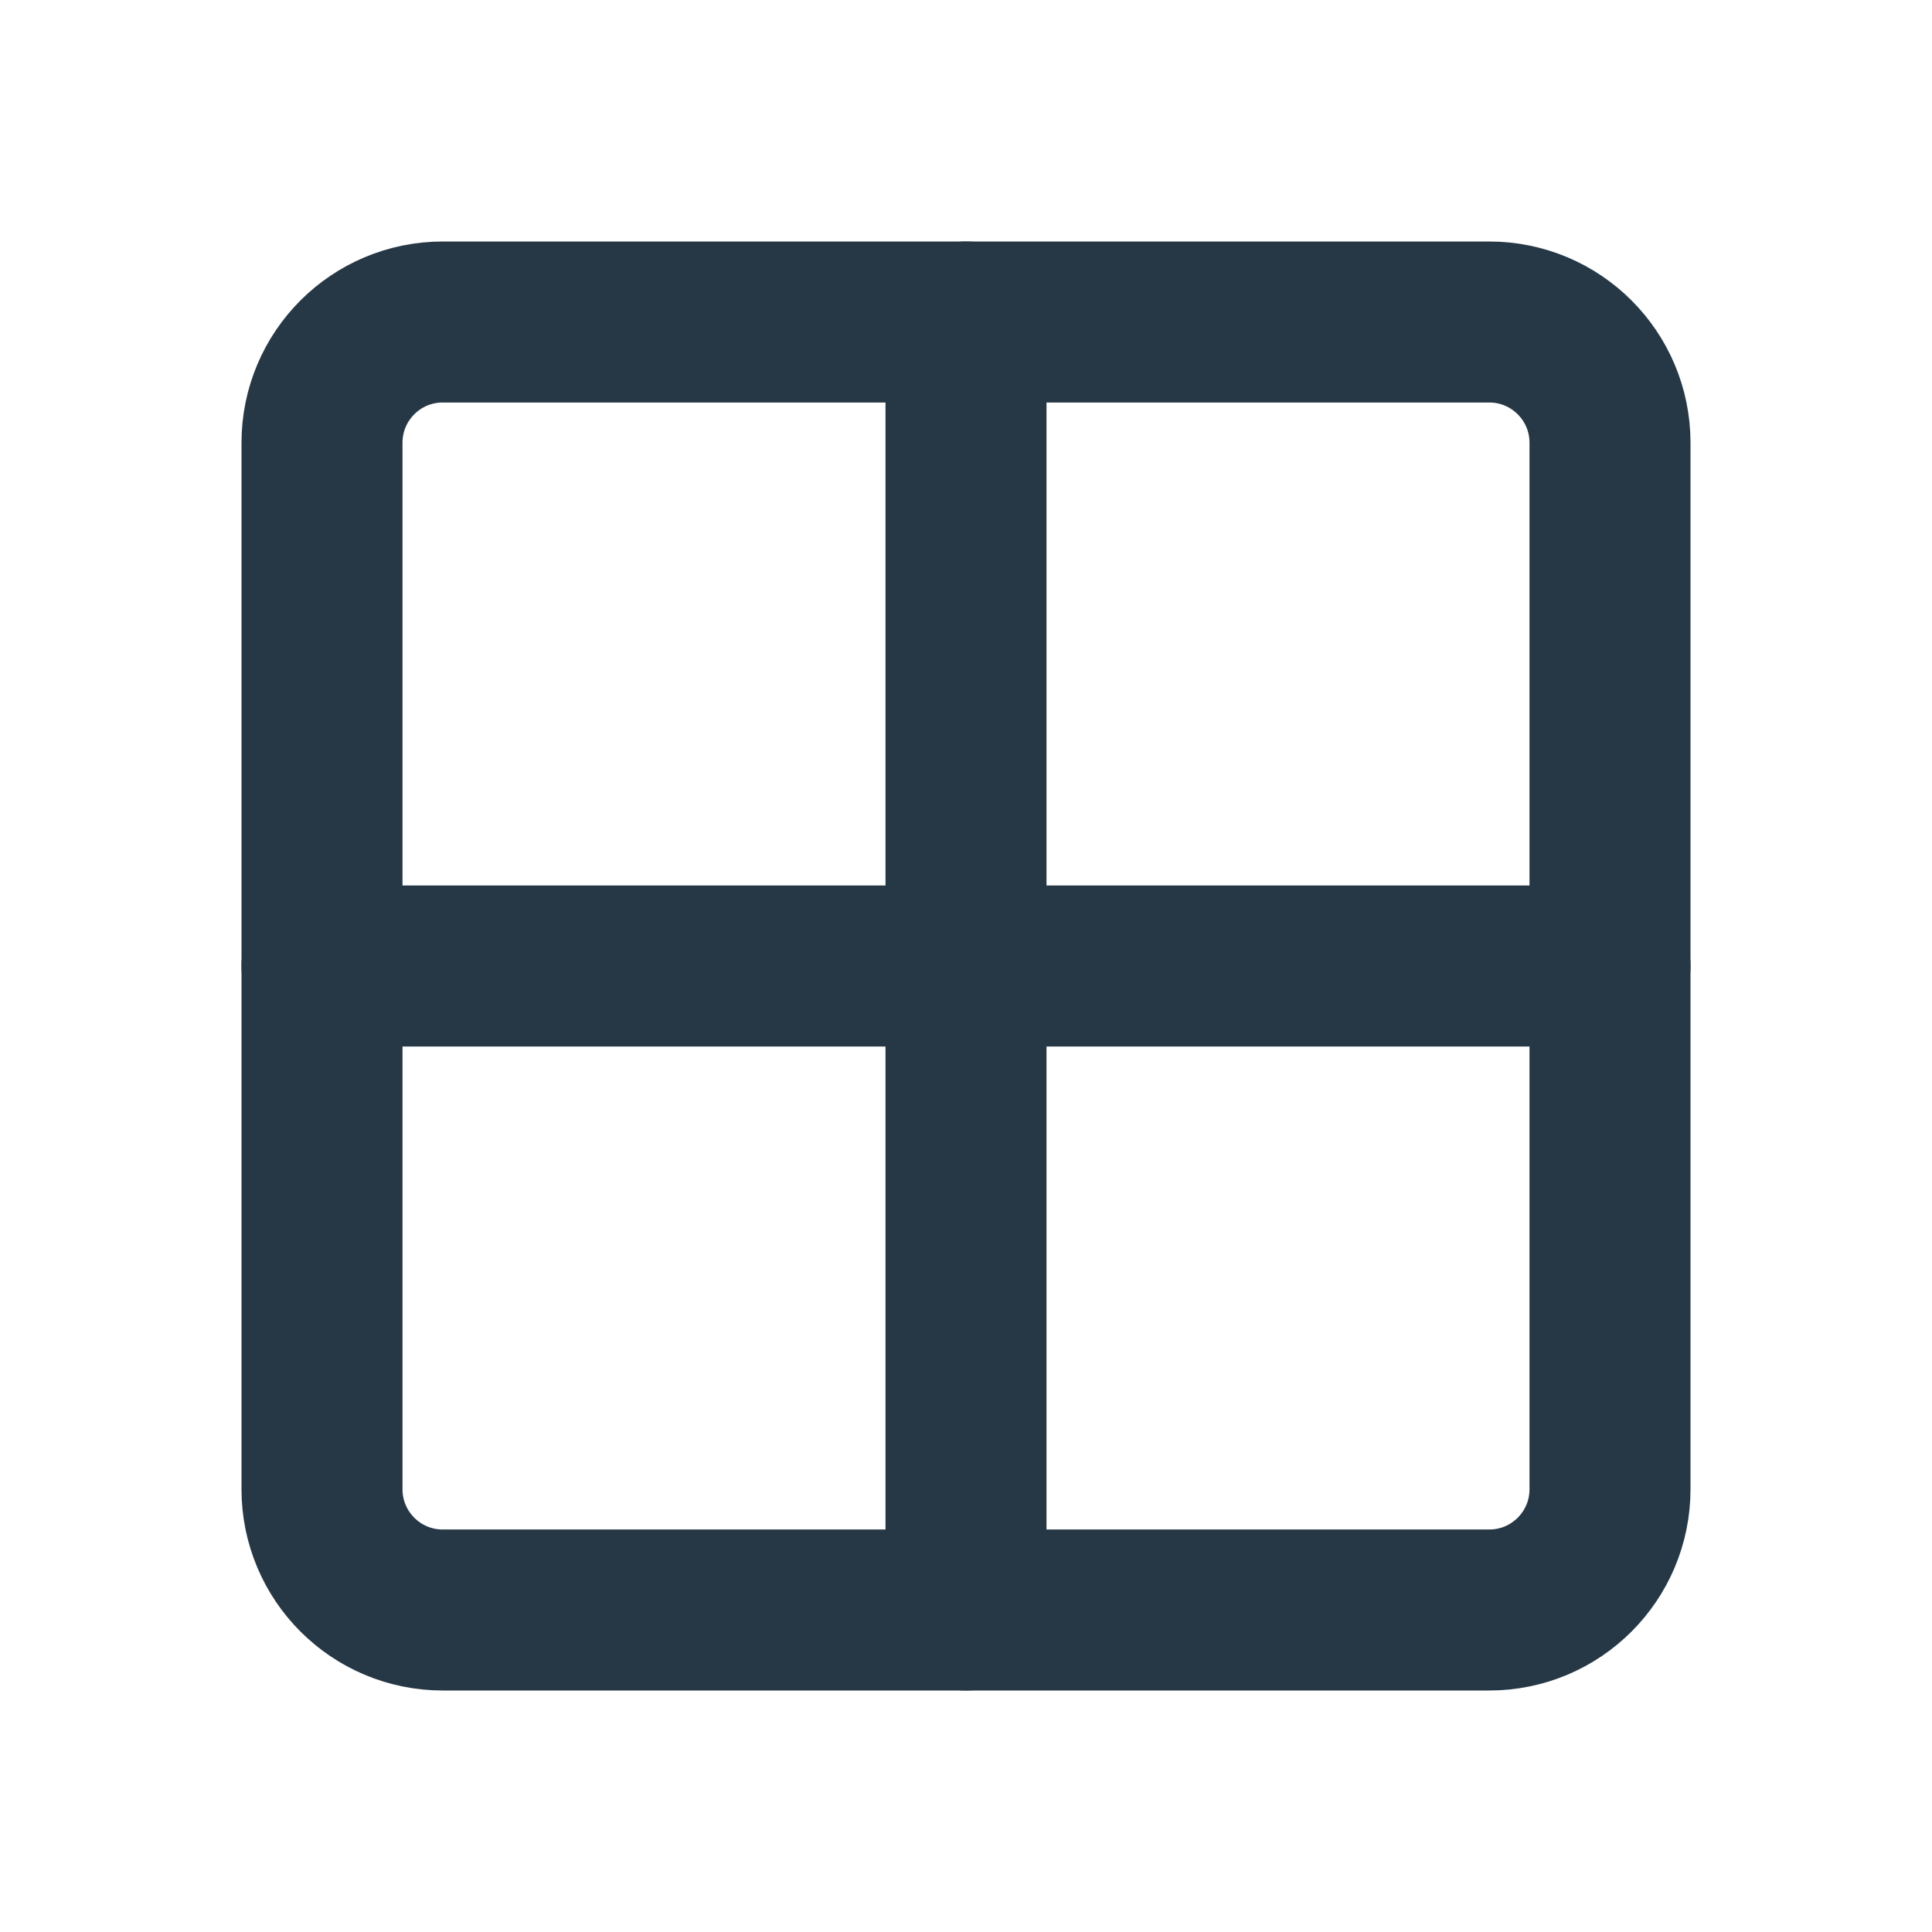
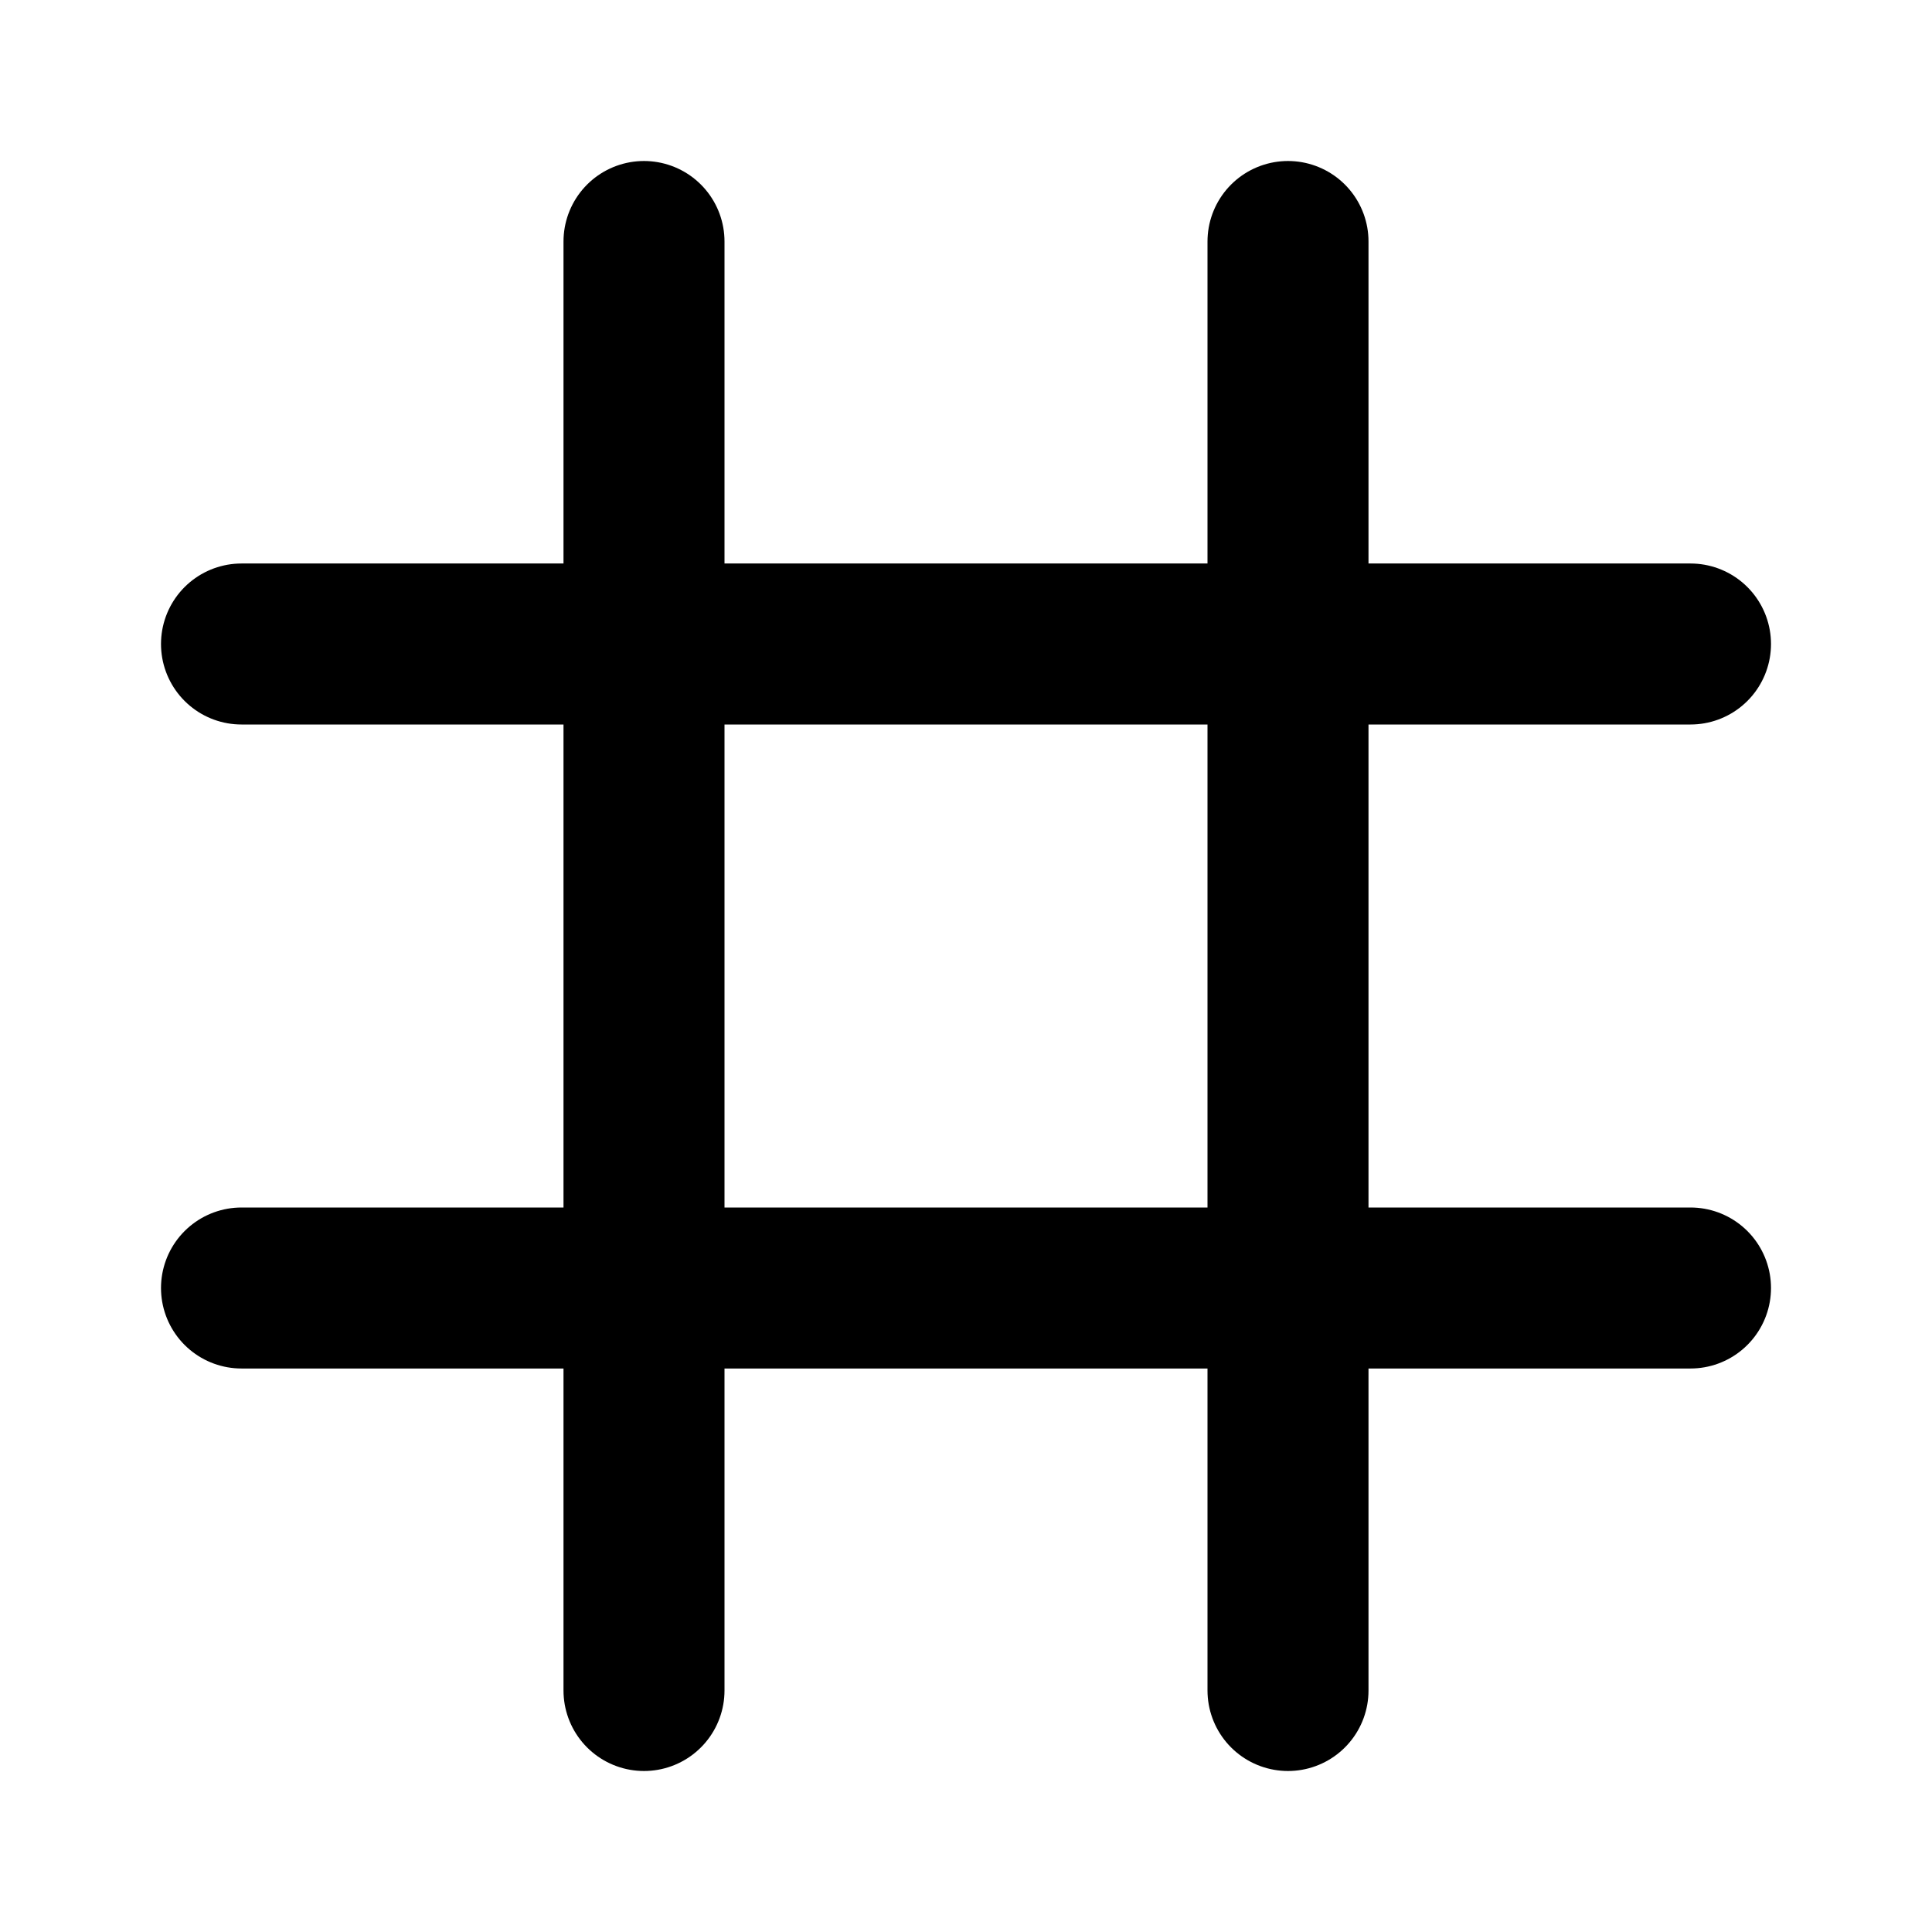
- <svg xmlns="http://www.w3.org/2000/svg" viewBox="0 0 24 24" fill="none" stroke="#263846" stroke-width="2" stroke-linecap="round" stroke-linejoin="round">
-   <rect x="4" y="4" width="16" height="16" rx="1.5" />
-   <path d="M12 4v16M4 12h16" />
+ <svg xmlns="http://www.w3.org/2000/svg" id="icon" viewBox="0 0 24 24" fill="none" stroke="currentColor" stroke-width="2" stroke-linecap="round" stroke-linejoin="round">
+   <path d="M8 3v18m8-18v18M3 8h18M3 16h18" />
</svg>
